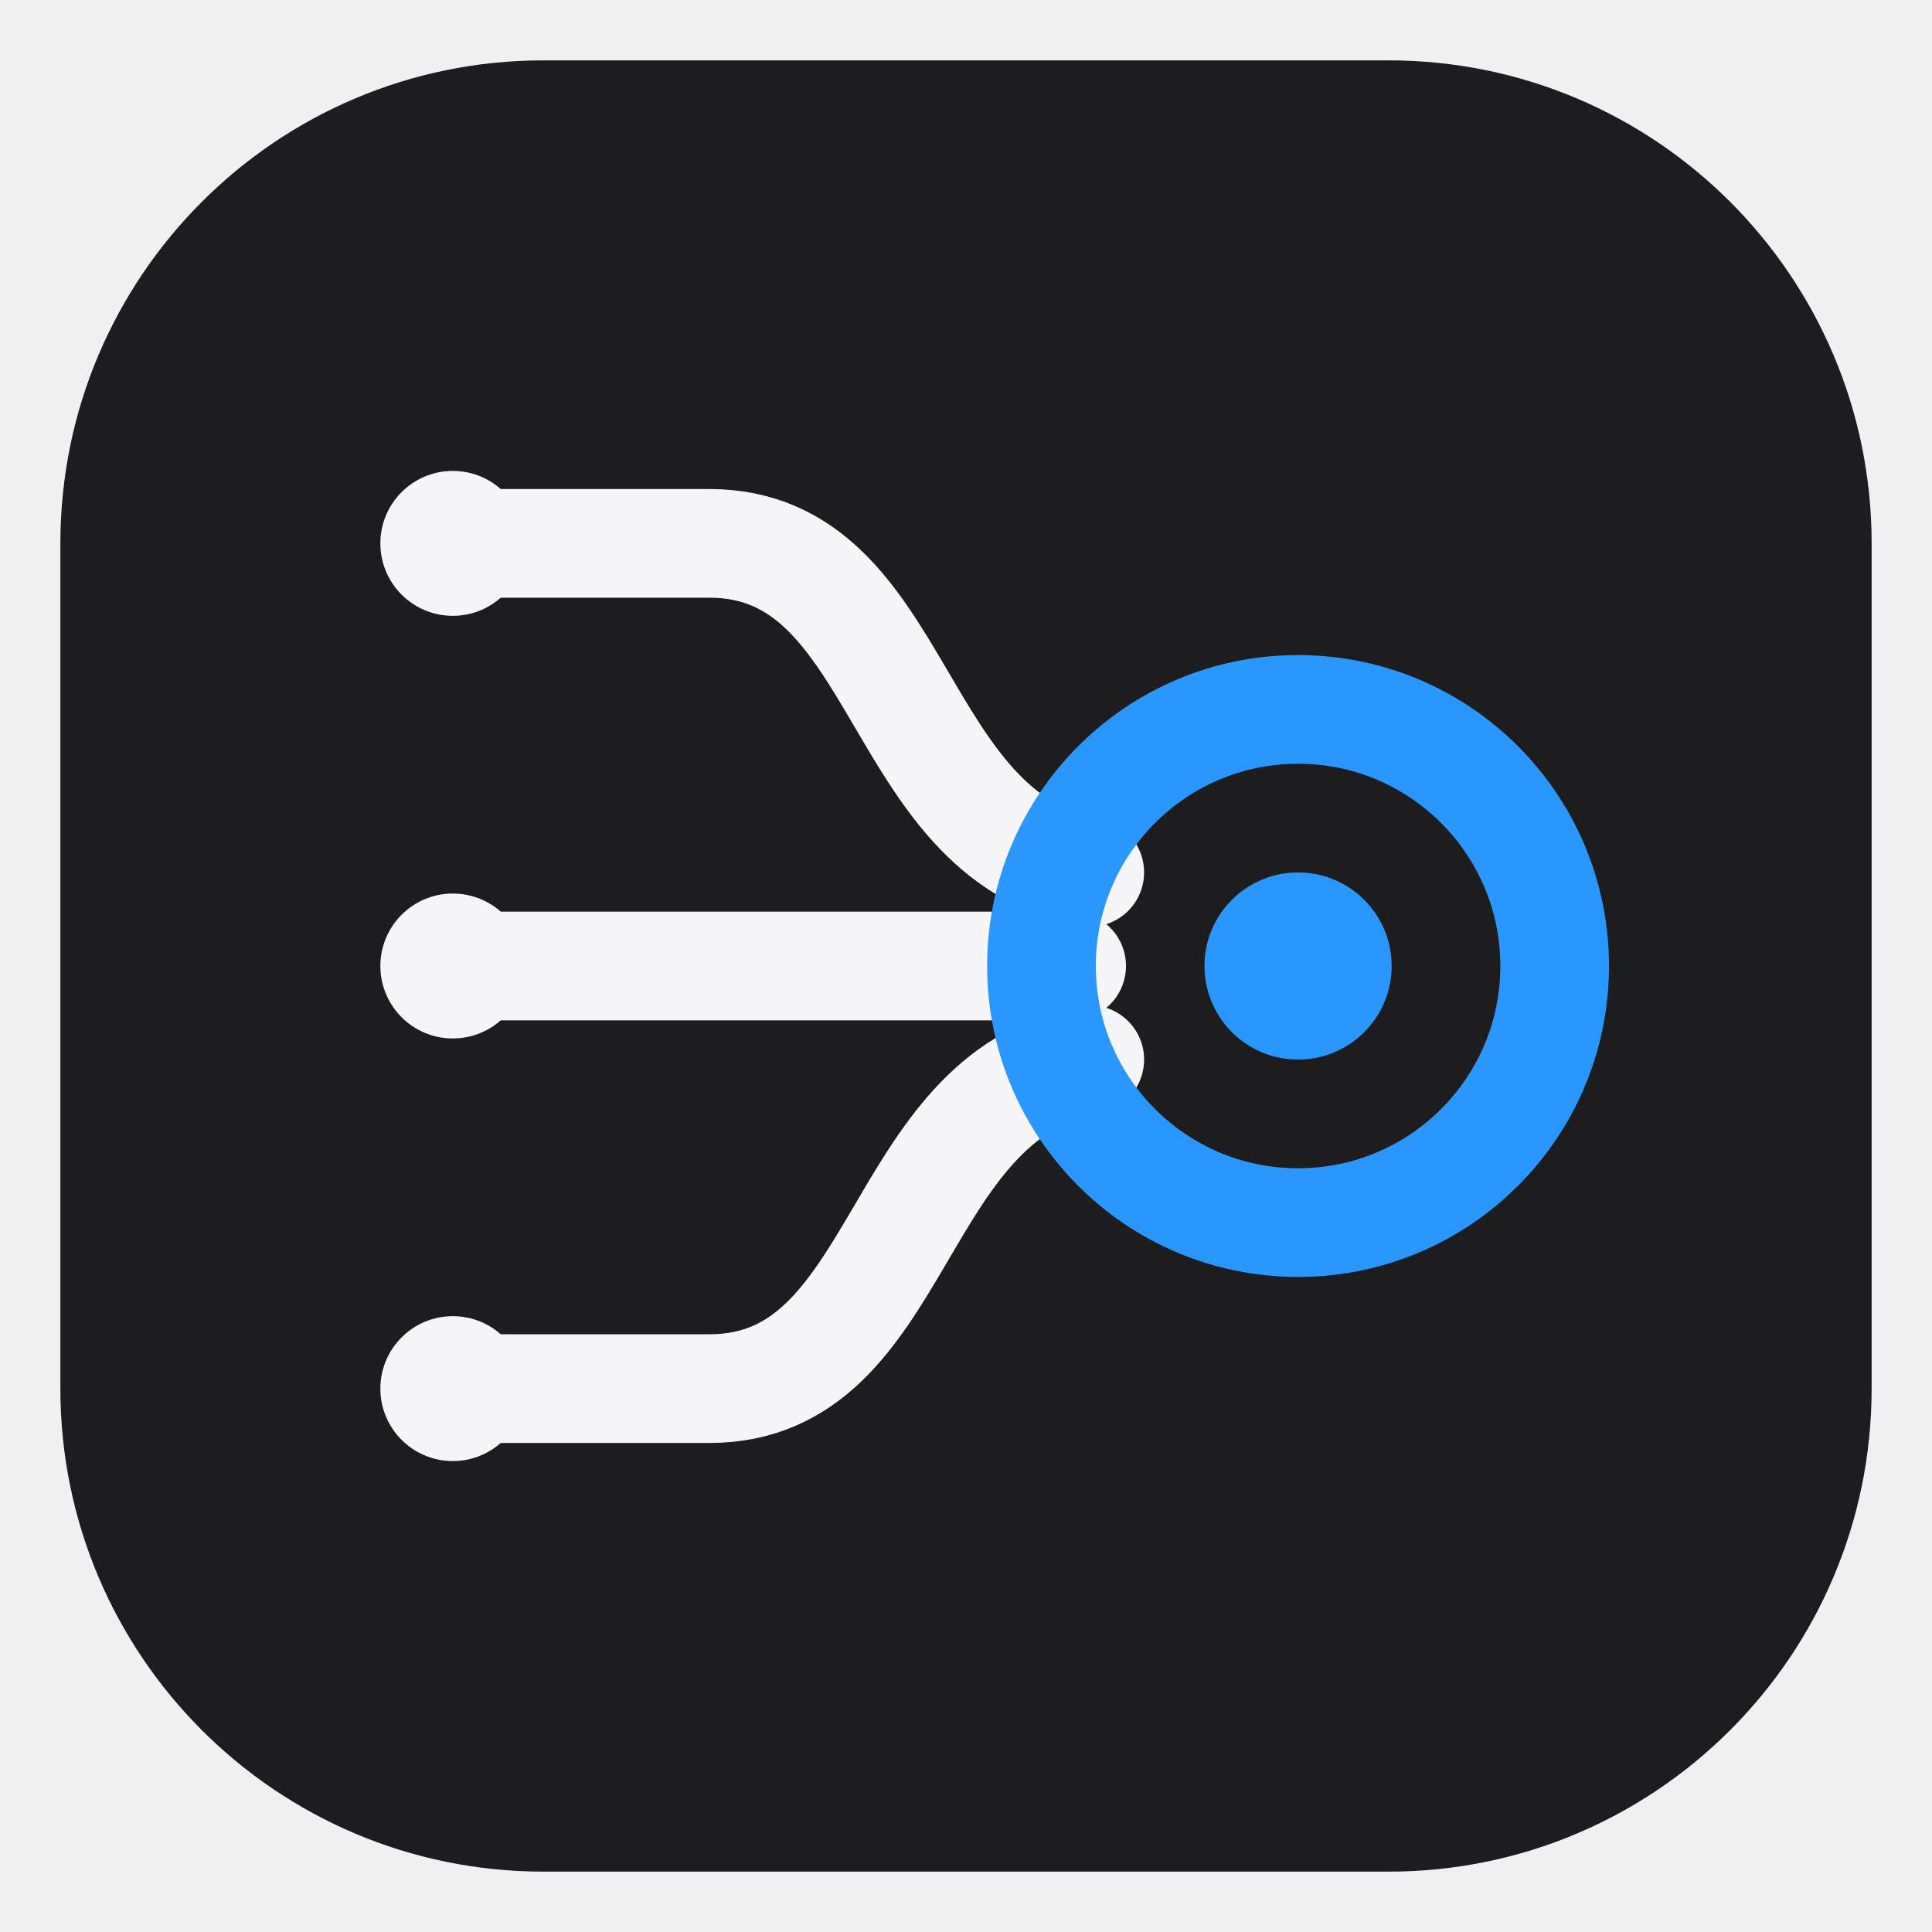
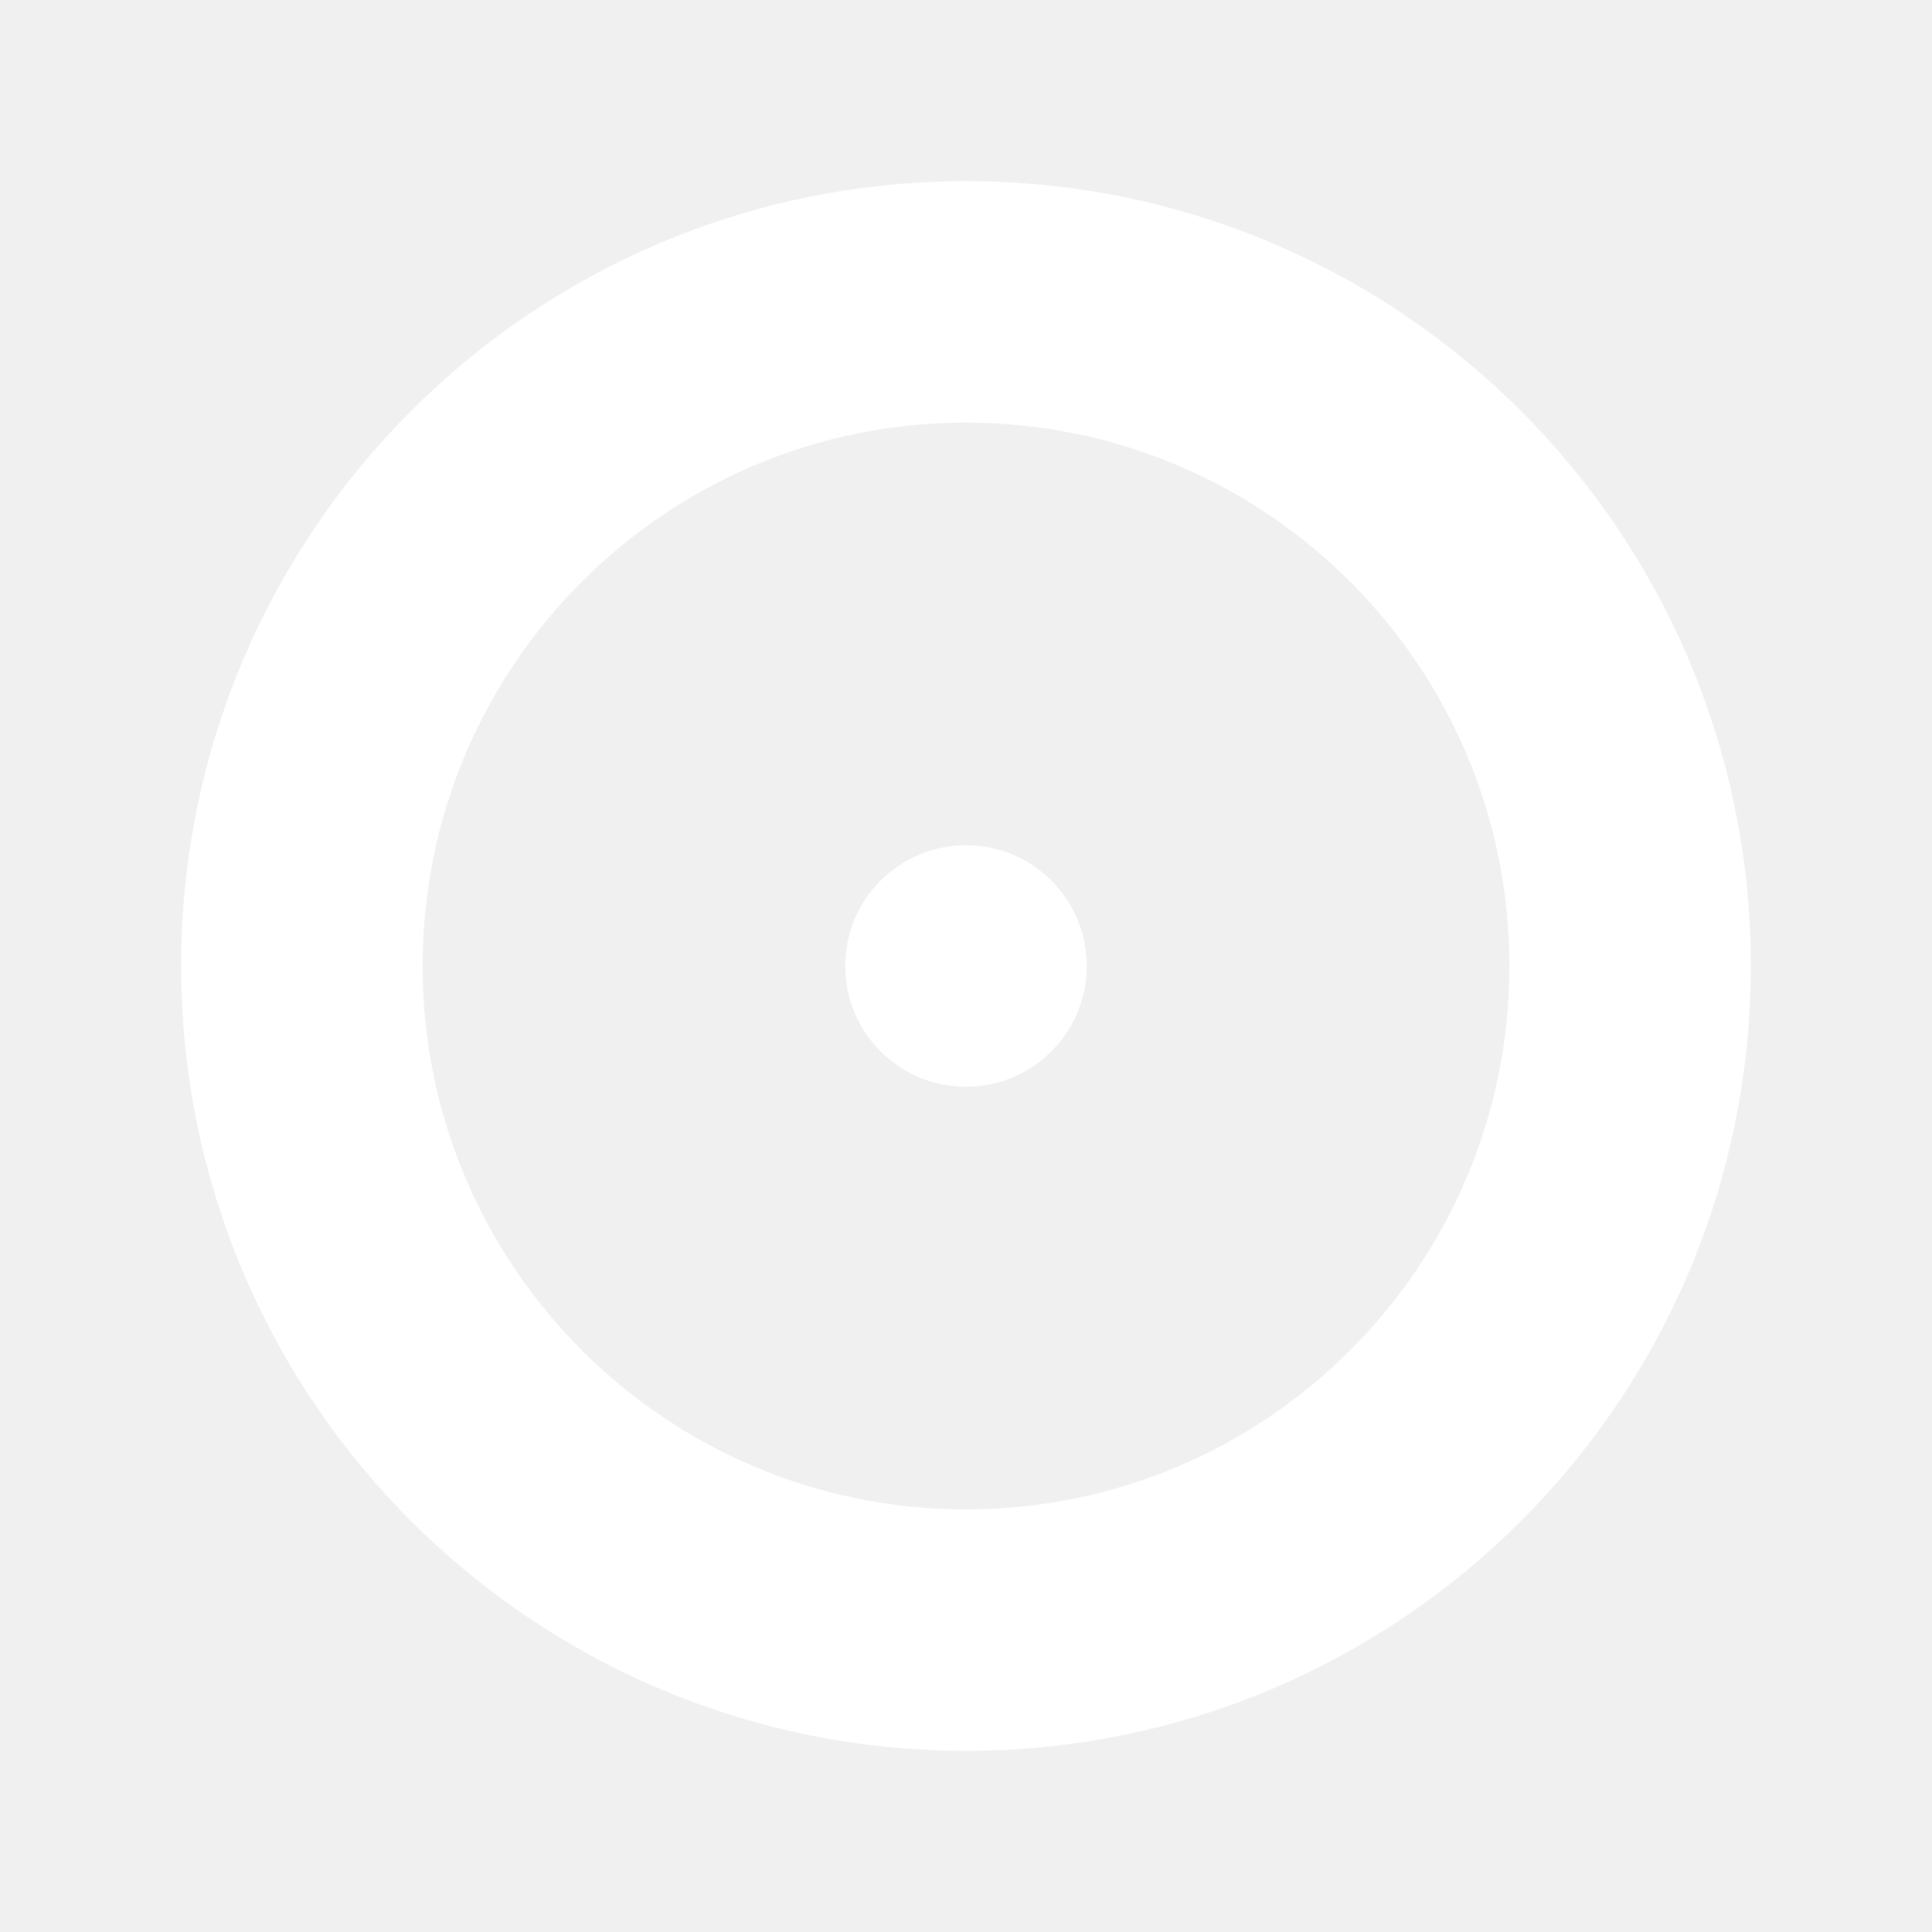
- <svg xmlns="http://www.w3.org/2000/svg" viewBox="0 0 64 64" role="img" aria-labelledby="title">
-   <rect x="2" y="2" width="60" height="60" rx="16" fill="#1D1D1F" />
-   <g fill="none" stroke="#F5F5F7" stroke-linecap="round" stroke-linejoin="round" stroke-width="3.6">
-     <path d="M15 18h8.5c6.5 0 6 9.7 12.6 10.9" />
-     <path d="M15 32h20.5" />
-     <path d="M15 46h8.5c6.5 0 6-9.7 12.6-10.9" />
-     <circle cx="43" cy="32" r="8.5" stroke="#2997FF" />
-   </g>
-   <g fill="#F5F5F7">
-     <circle cx="15" cy="18" r="2.4" />
-     <circle cx="15" cy="32" r="2.4" />
-     <circle cx="15" cy="46" r="2.4" />
-   </g>
-   <circle cx="43" cy="32" r="3.1" fill="#2997FF" />
+ <svg xmlns="http://www.w3.org/2000/svg" viewBox="0 0 64 64" role="img" aria-labelledby="title desc">
+   <circle cx="32" cy="32" r="22" fill="none" stroke="#FFFFFF" stroke-width="8" />
+   <circle cx="32" cy="32" r="4" fill="#FFFFFF" />
</svg>
